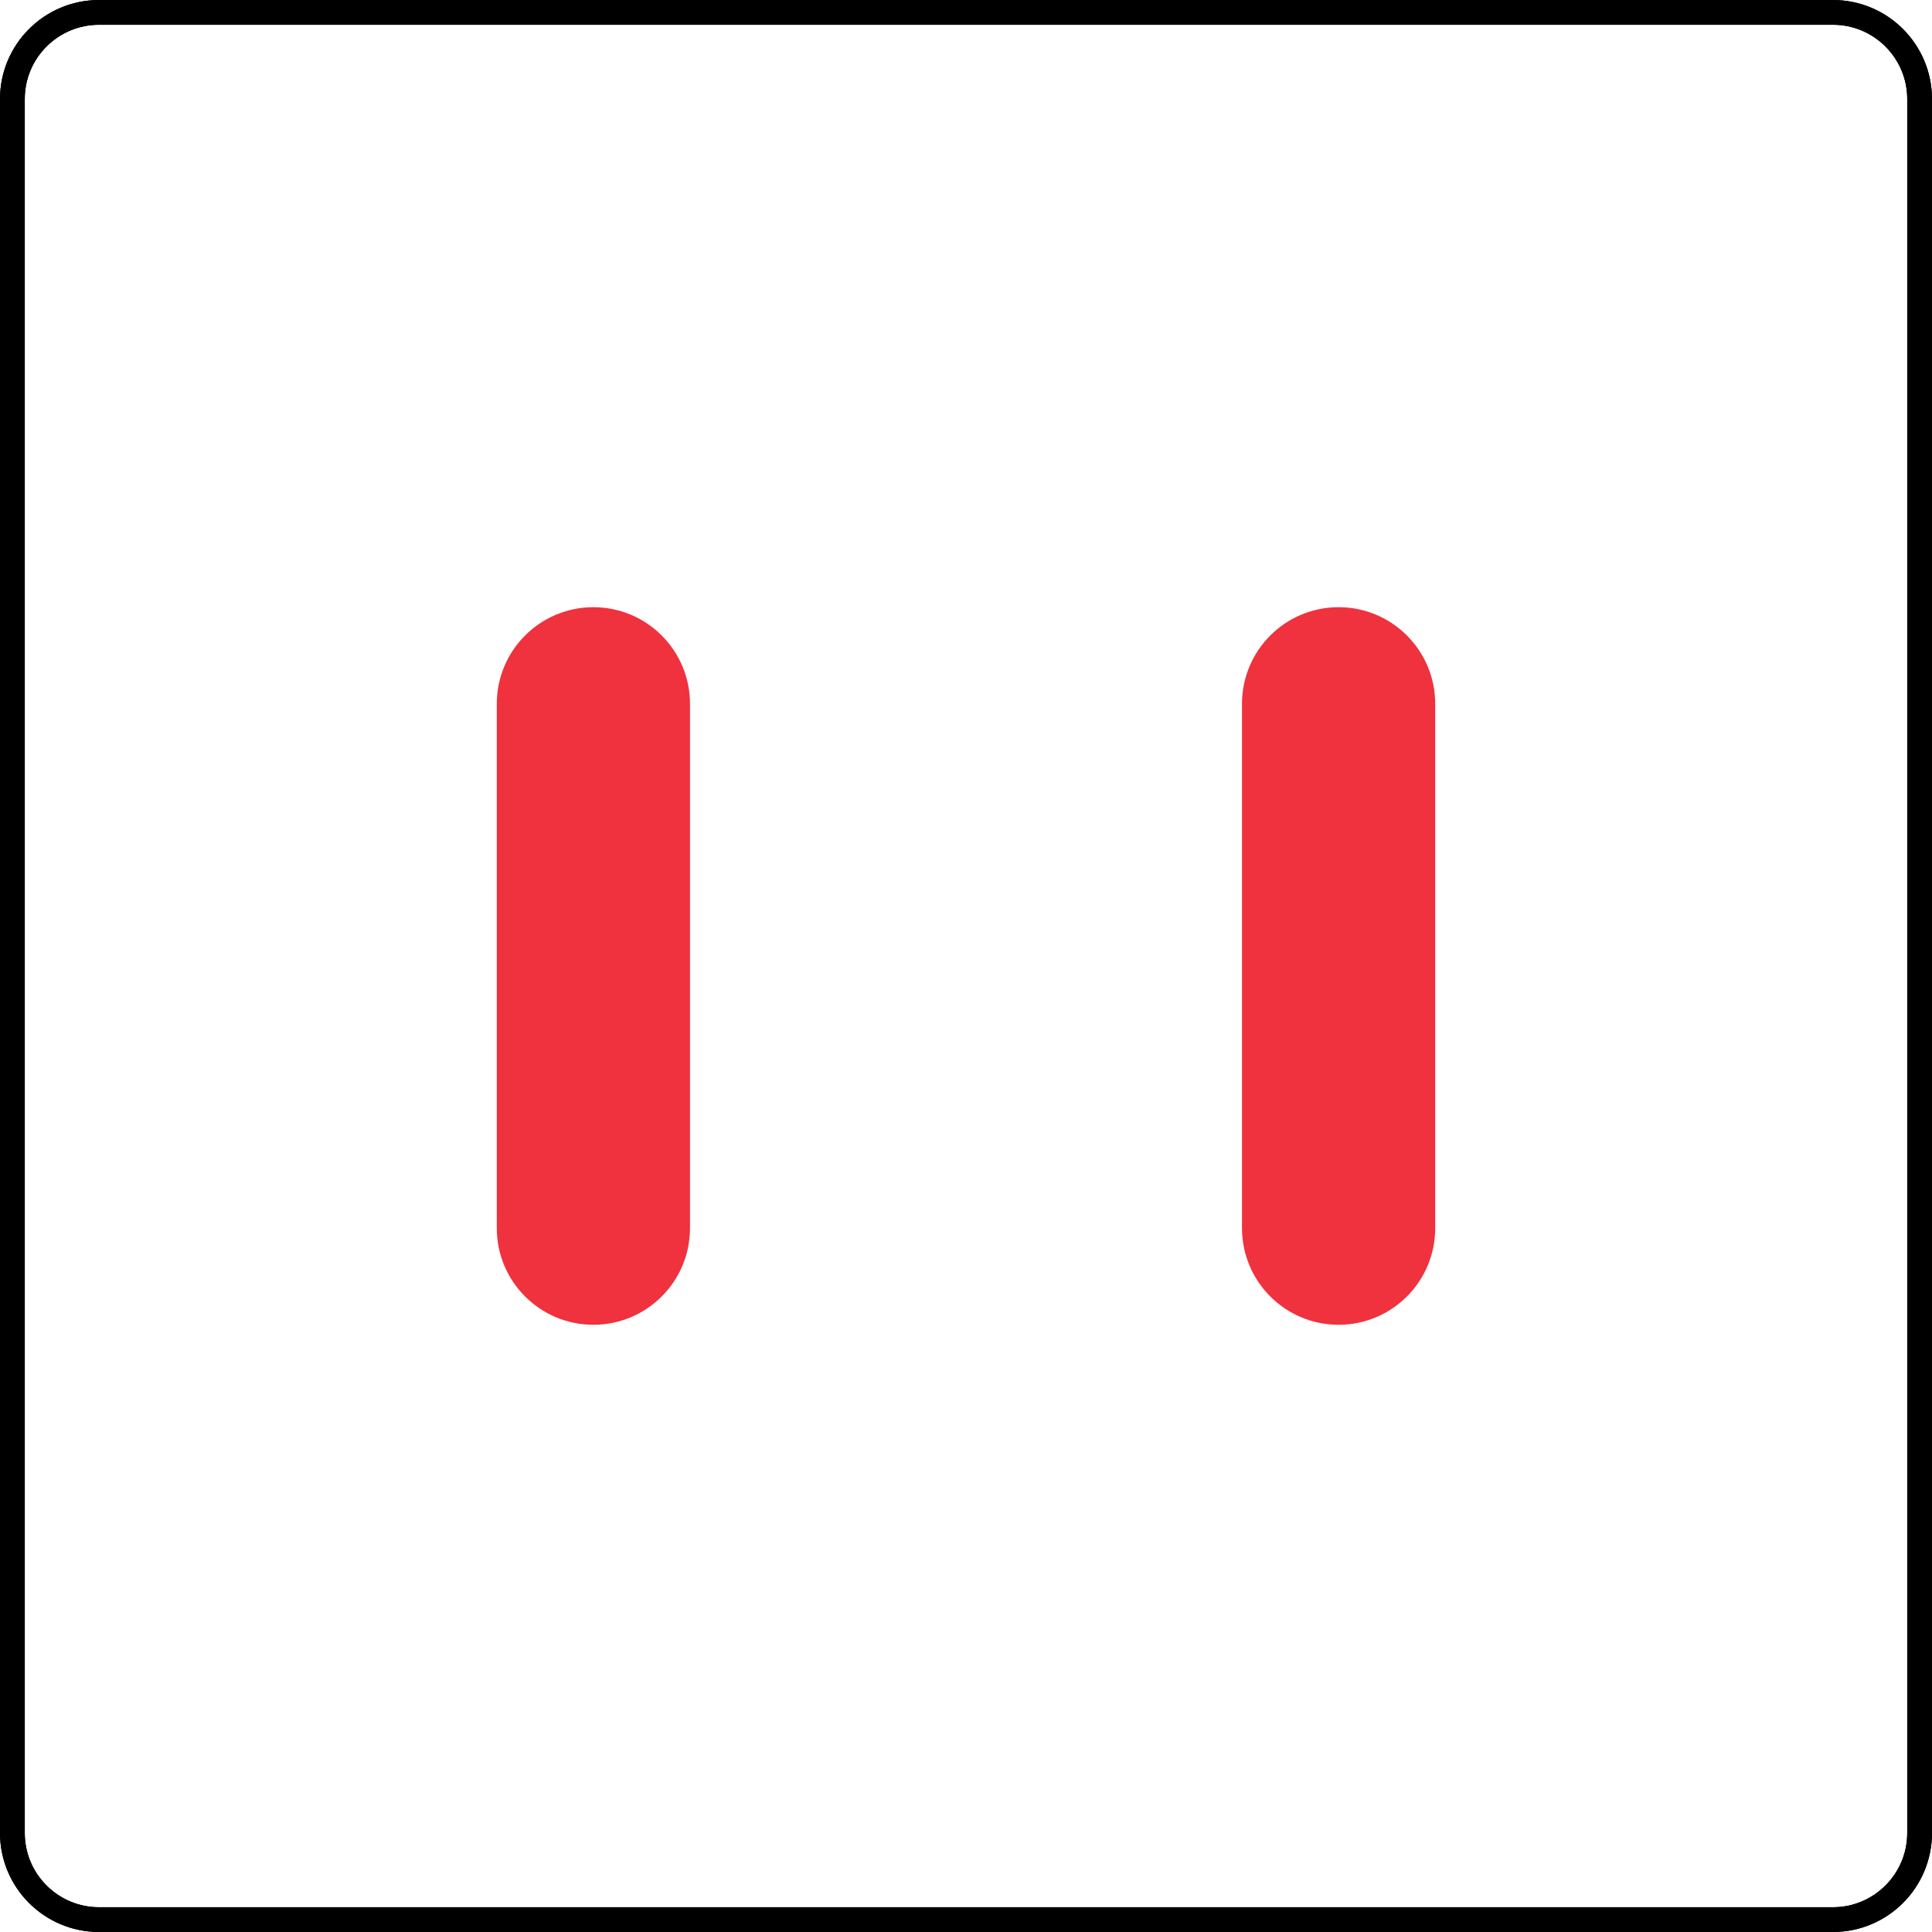
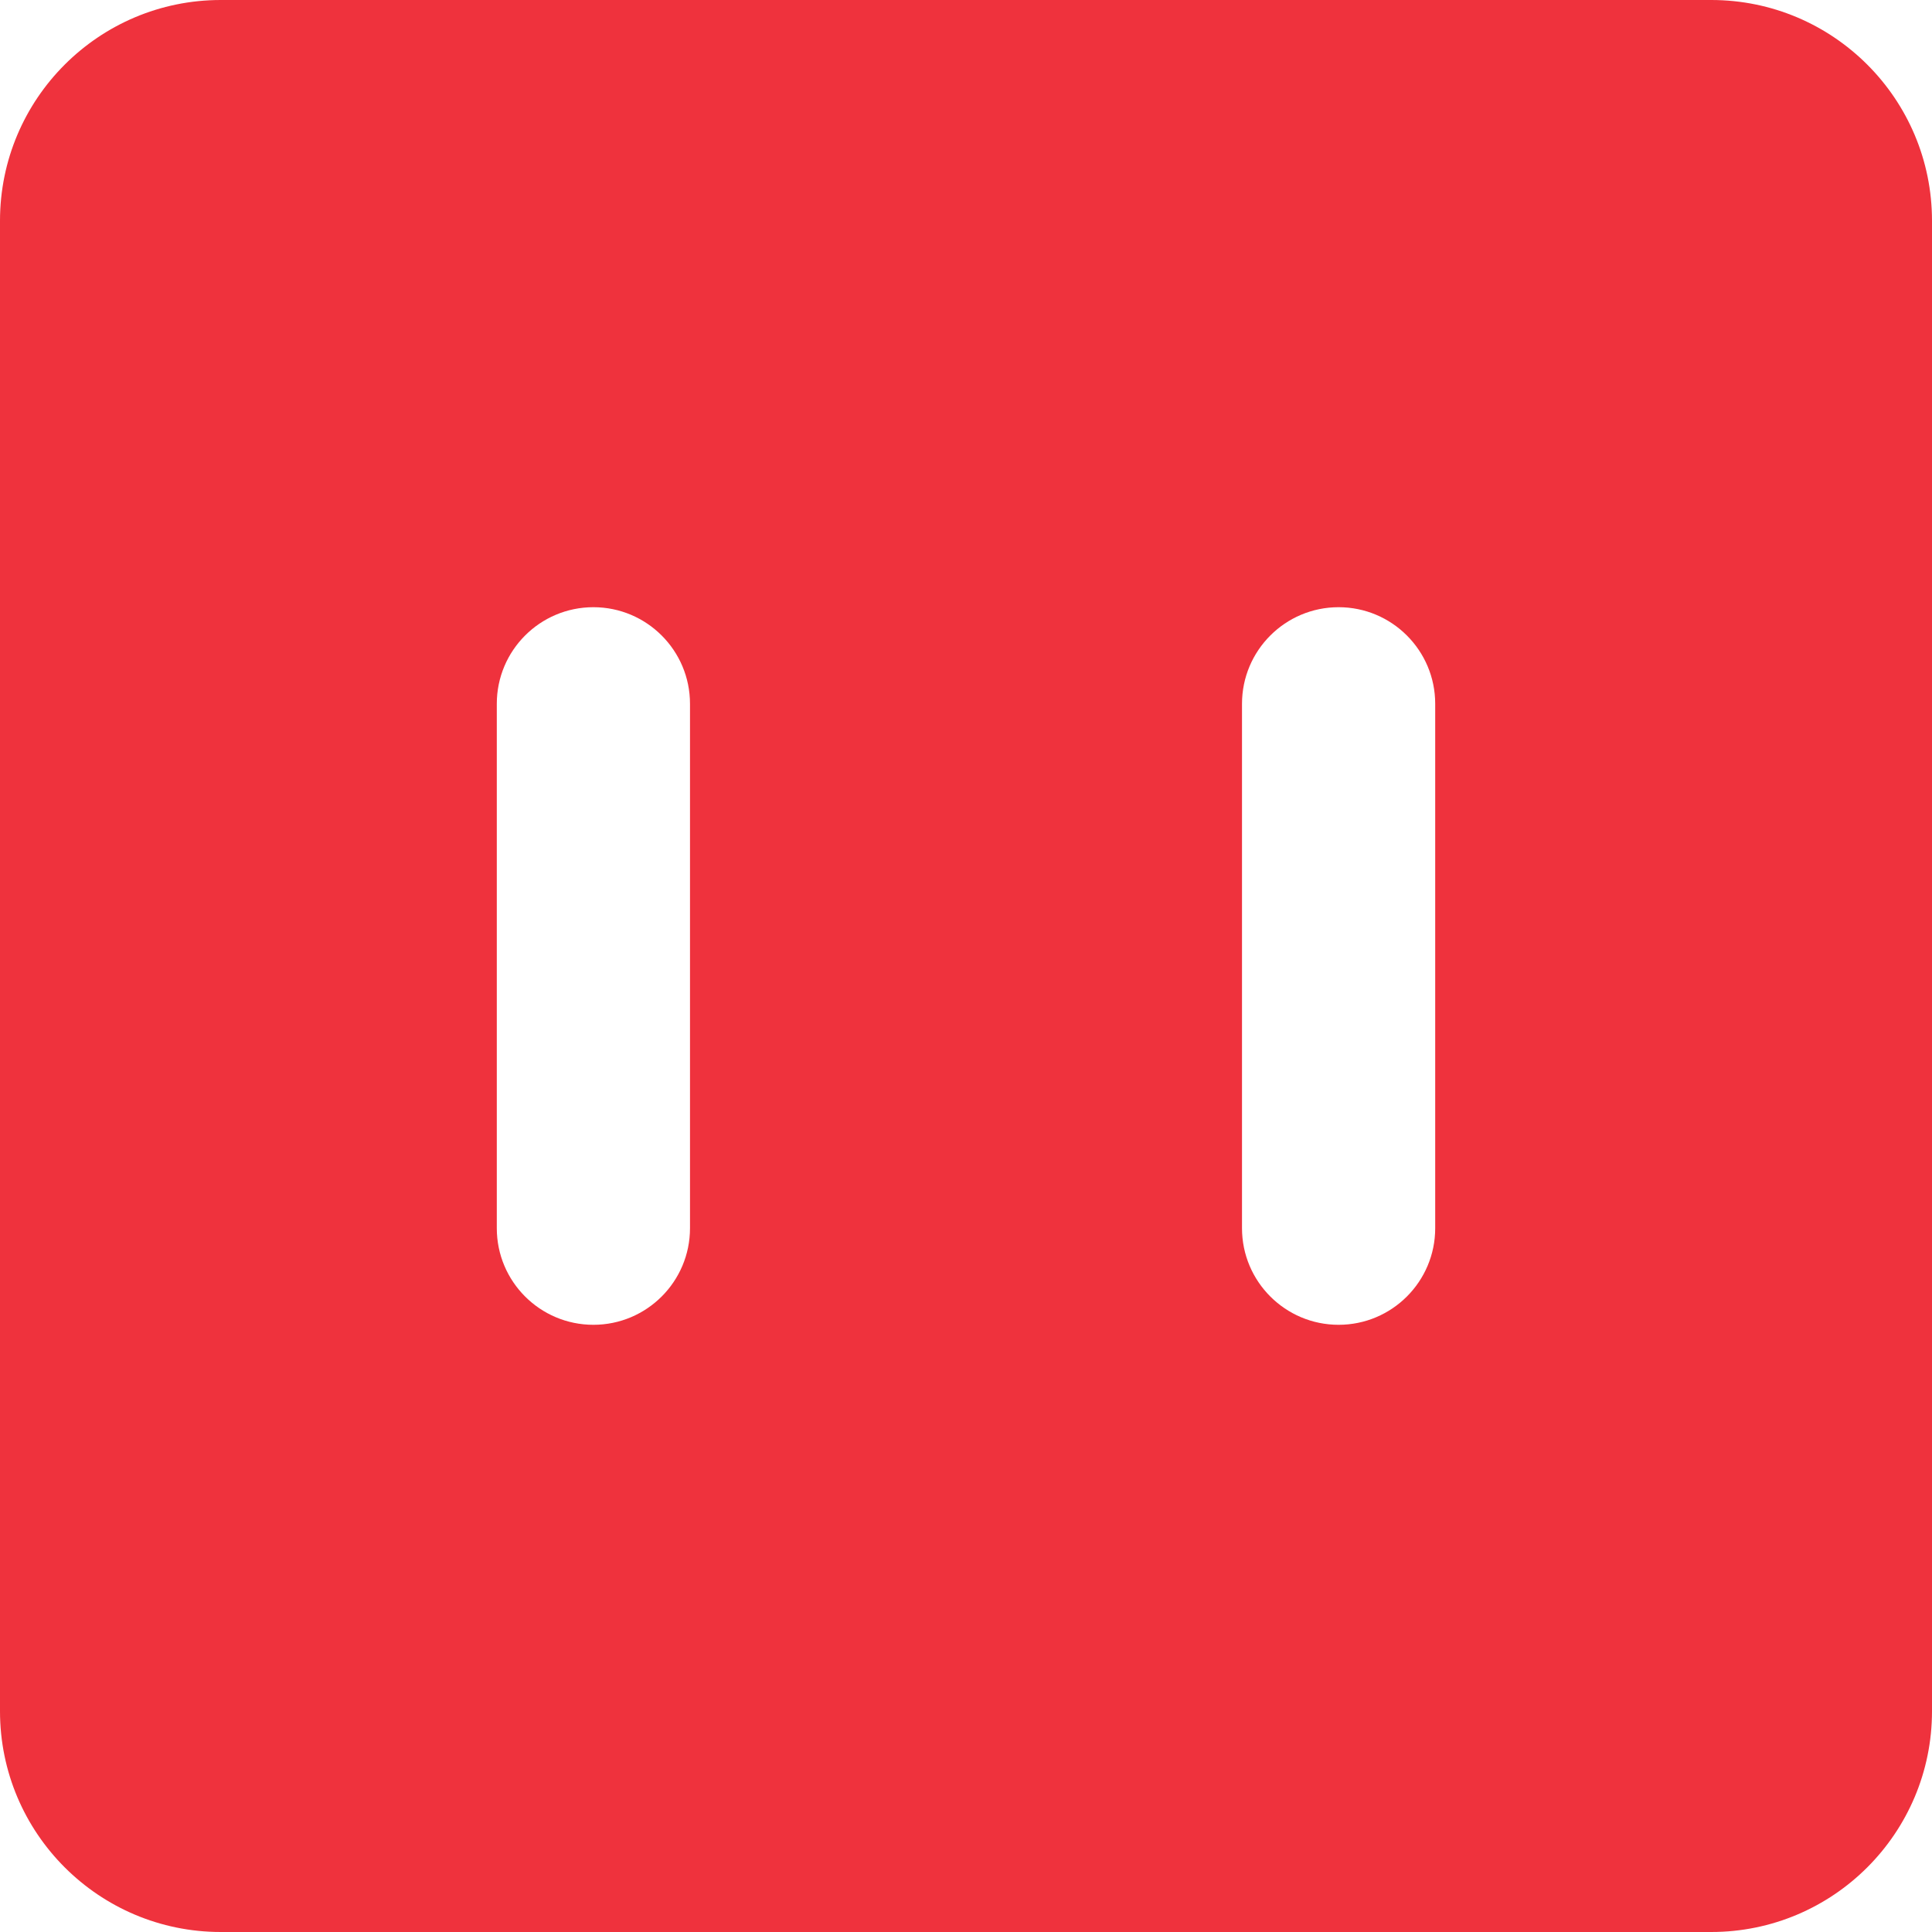
- <svg xmlns="http://www.w3.org/2000/svg" width="78" height="78" viewBox="0 0 78 78" fill="none">
-   <rect x="0.5" y="0.5" width="77" height="77" rx="3.5" stroke="black" />
-   <rect x="0.5" y="0.5" width="77" height="77" rx="3.5" stroke="black" />
-   <rect x="20.057" y="24.514" width="7.8" height="28.971" rx="3.9" fill="#EF323D" />
-   <rect x="50.143" y="24.514" width="7.8" height="28.971" rx="3.9" fill="#EF323D" />
+ <svg xmlns="http://www.w3.org/2000/svg" width="35" height="35" viewBox="0 0 35 35" fill="none">
+   <path fill-rule="evenodd" clip-rule="evenodd" d="M0 4C0 1.791 1.791 0 4 0H31C33.209 0 35 1.791 35 4V31C35 33.209 33.209 35 31 35H4C1.791 35 0 33.209 0 31V4ZM9 12.75C9 11.784 9.783 11 10.75 11C11.716 11 12.5 11.784 12.5 12.75V22.25C12.5 23.216 11.716 24 10.75 24C9.783 24 9 23.216 9 22.25V12.75ZM24.25 11C23.284 11 22.5 11.784 22.5 12.75V22.25C22.5 23.216 23.284 24 24.25 24C25.216 24 26 23.216 26 22.25V12.75C26 11.784 25.216 11 24.25 11Z" fill="#EF323D" />
</svg>
